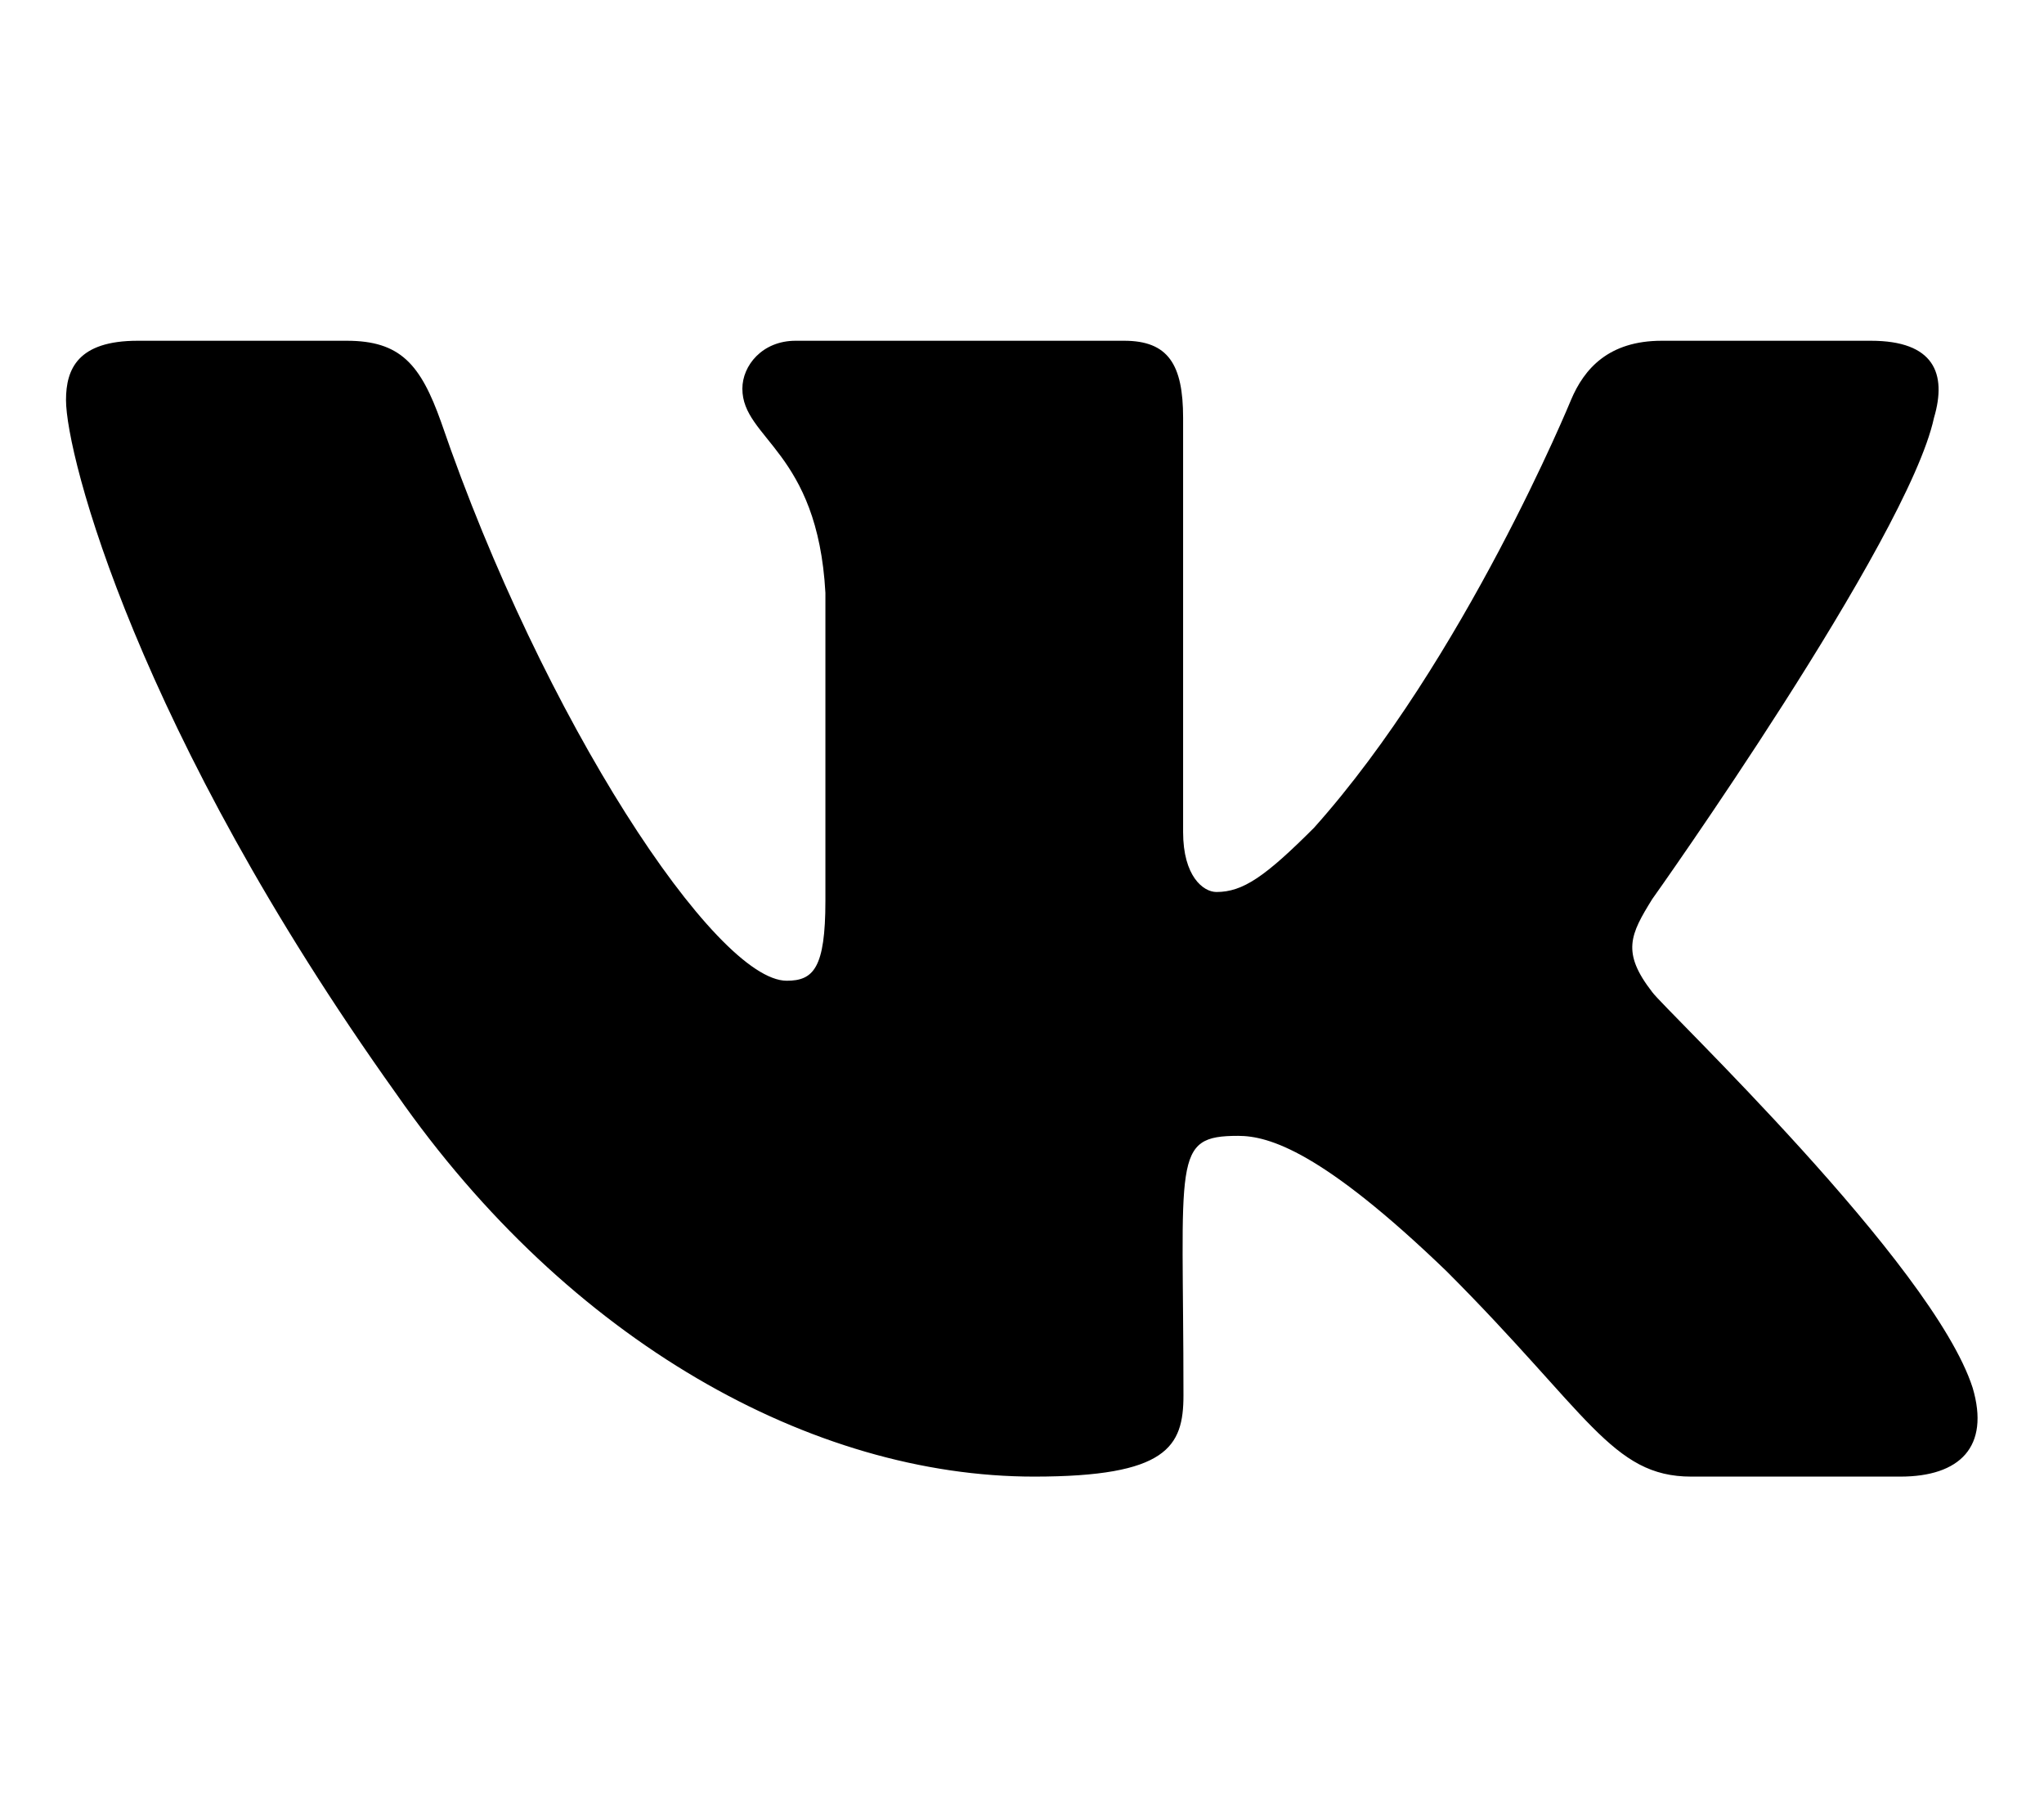
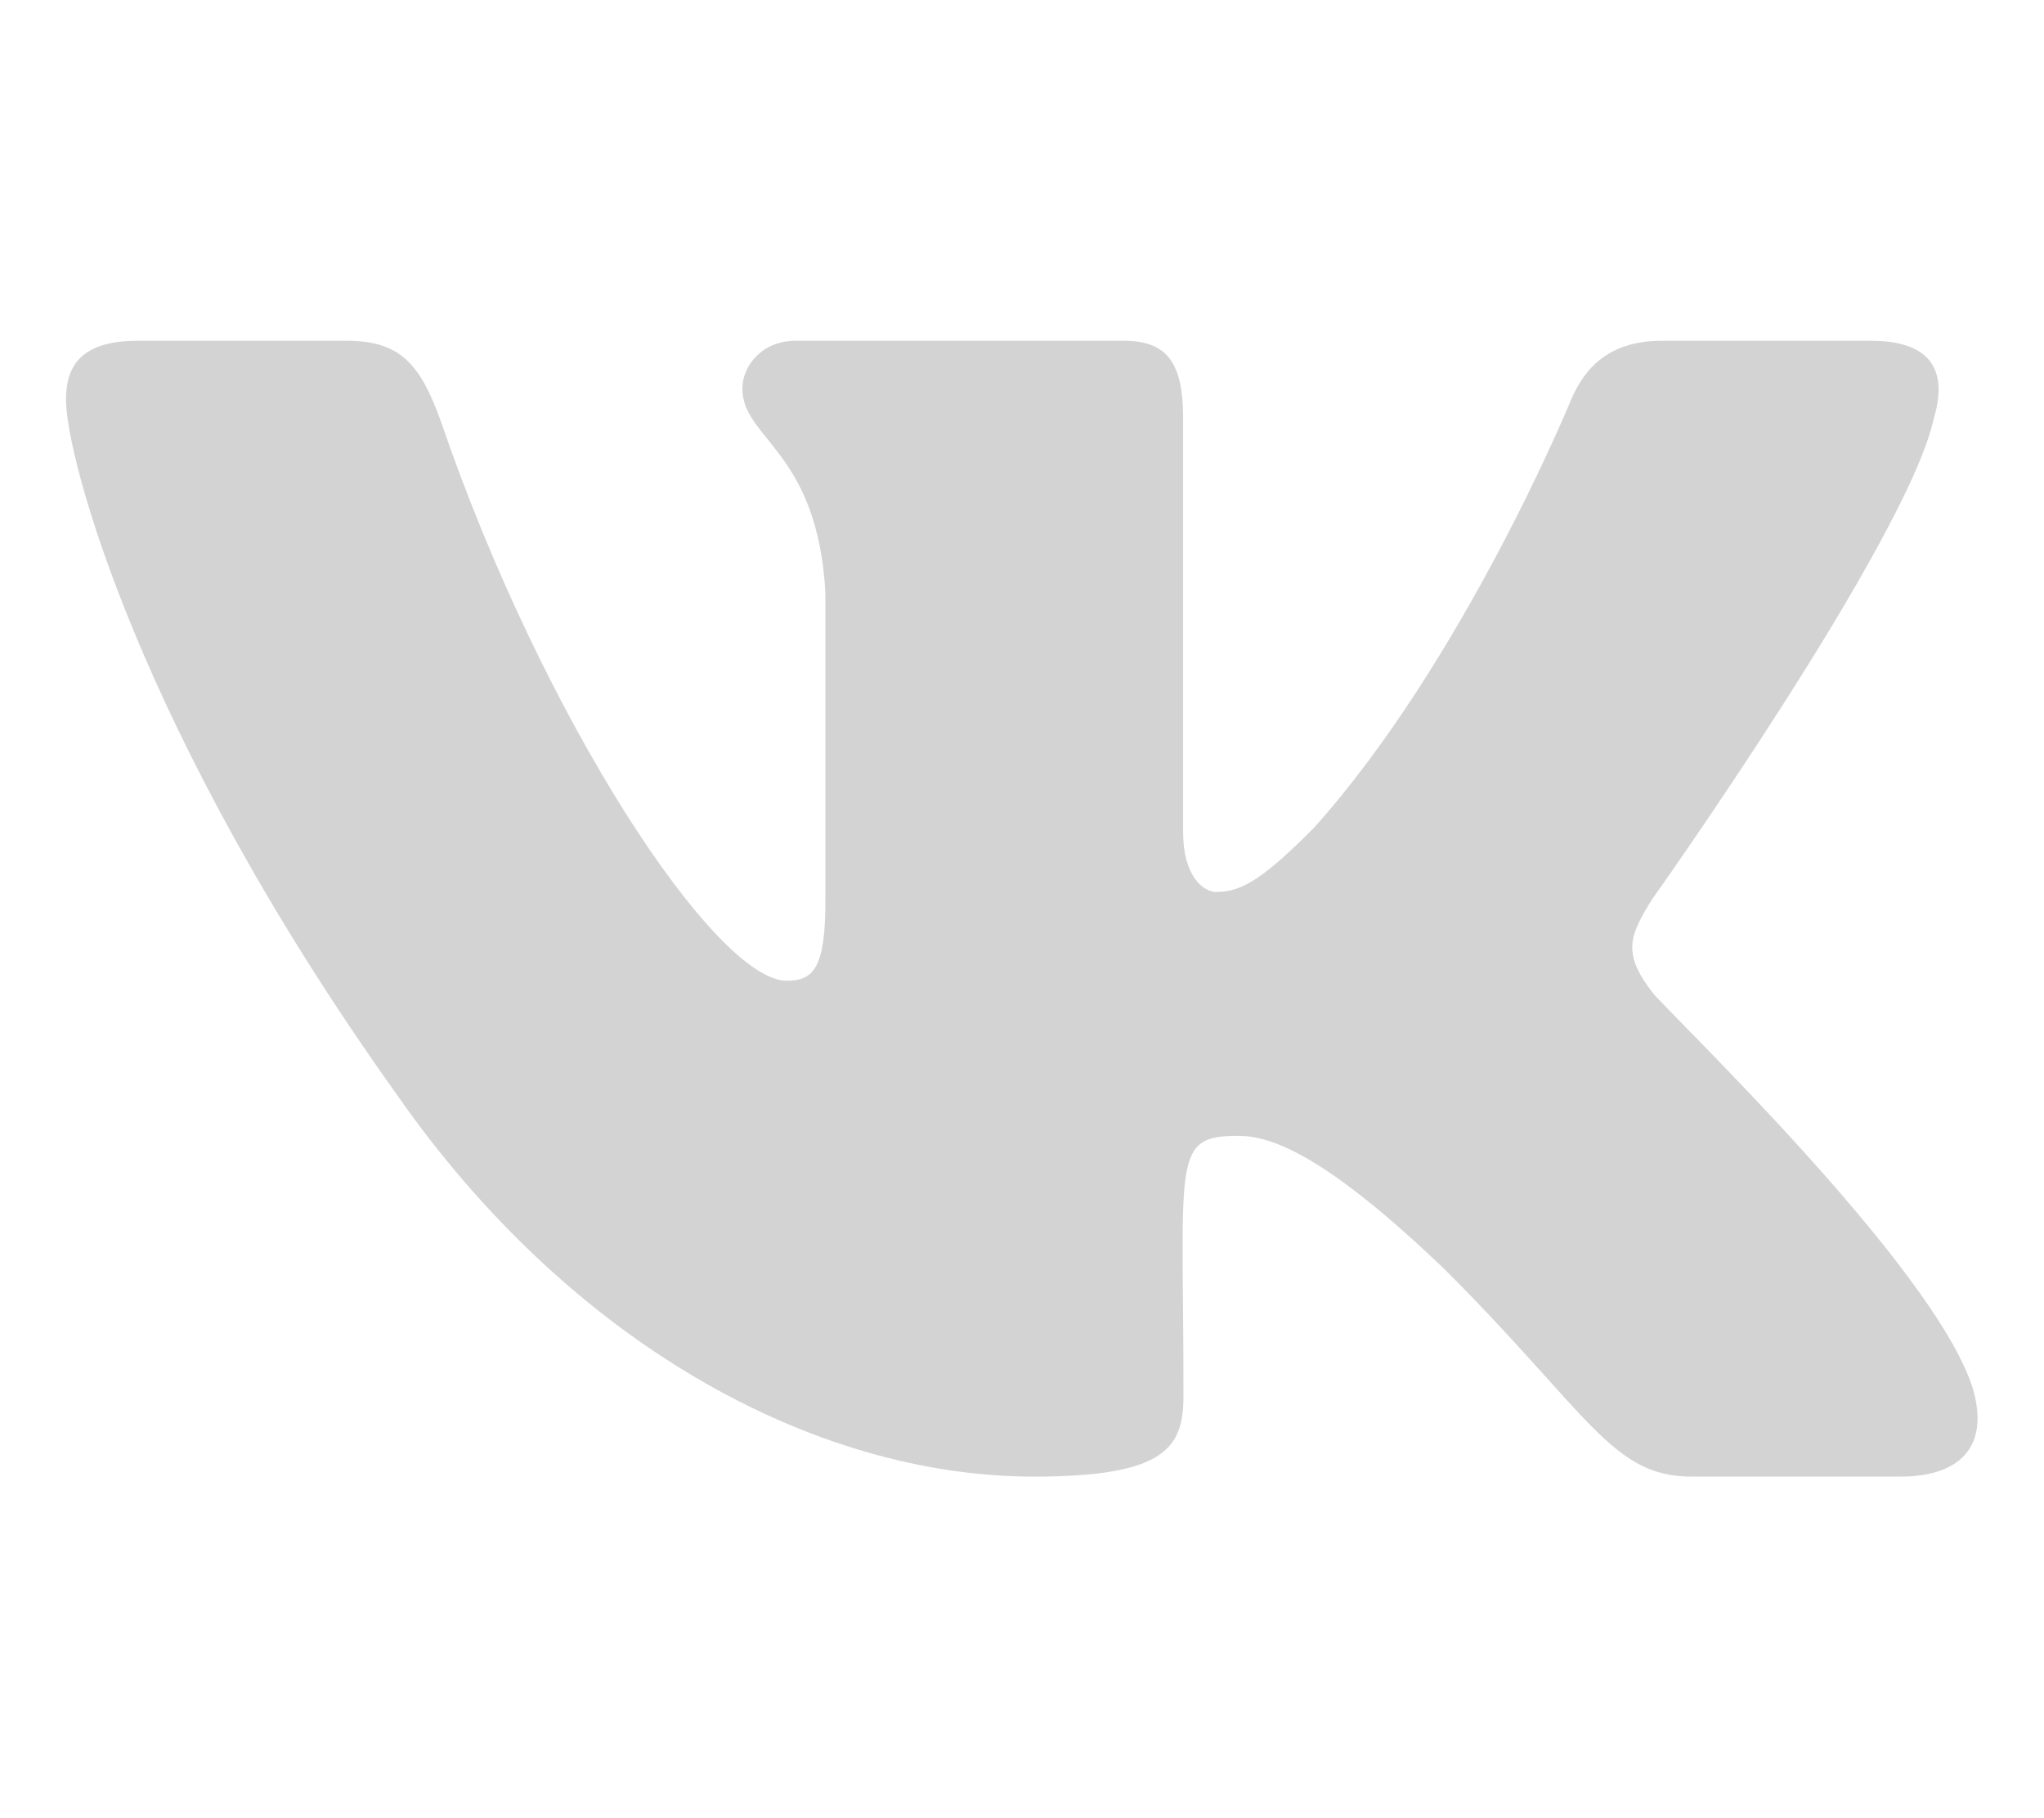
- <svg xmlns="http://www.w3.org/2000/svg" viewBox="0 0 576 512">
+ <svg xmlns="http://www.w3.org/2000/svg" fill="#D3D3D3" viewBox="0 0 576  512">
  <path d="M545 117.7c3.7-12.5 0-21.7-17.8-21.7h-58.9c-15 0-21.9 7.9-25.6 16.7 0 0-30 73.1-72.4 120.5-13.7 13.7-20 18.1-27.5 18.1-3.7 0-9.4-4.4-9.4-16.9V117.7c0-15-4.2-21.7-16.6-21.7h-92.6c-9.4 0-15 7-15 13.5 0 14.2 21.2 17.5 23.4 57.5v86.8c0 19-3.4 22.5-10.9 22.5-20 0-68.6-73.4-97.4-157.4-5.8-16.3-11.5-22.9-26.6-22.9H38.8c-16.8 0-20.2 7.9-20.2 16.7 0 15.6 20 93.1 93.1 195.5C160.4 378.1 229 416 291.4 416c37.5 0 42.1-8.4 42.1-22.9 0-66.8-3.4-73.1 15.4-73.1 8.7 0 23.7 4.4 58.7 38.1 40 40 46.6 57.9 69 57.9h58.9c16.8 0 25.3-8.4 20.4-25-11.2-34.9-86.9-106.7-90.3-111.5-8.7-11.2-6.2-16.2 0-26.2.1-.1 72-101.3 79.4-135.6z" />
</svg>
